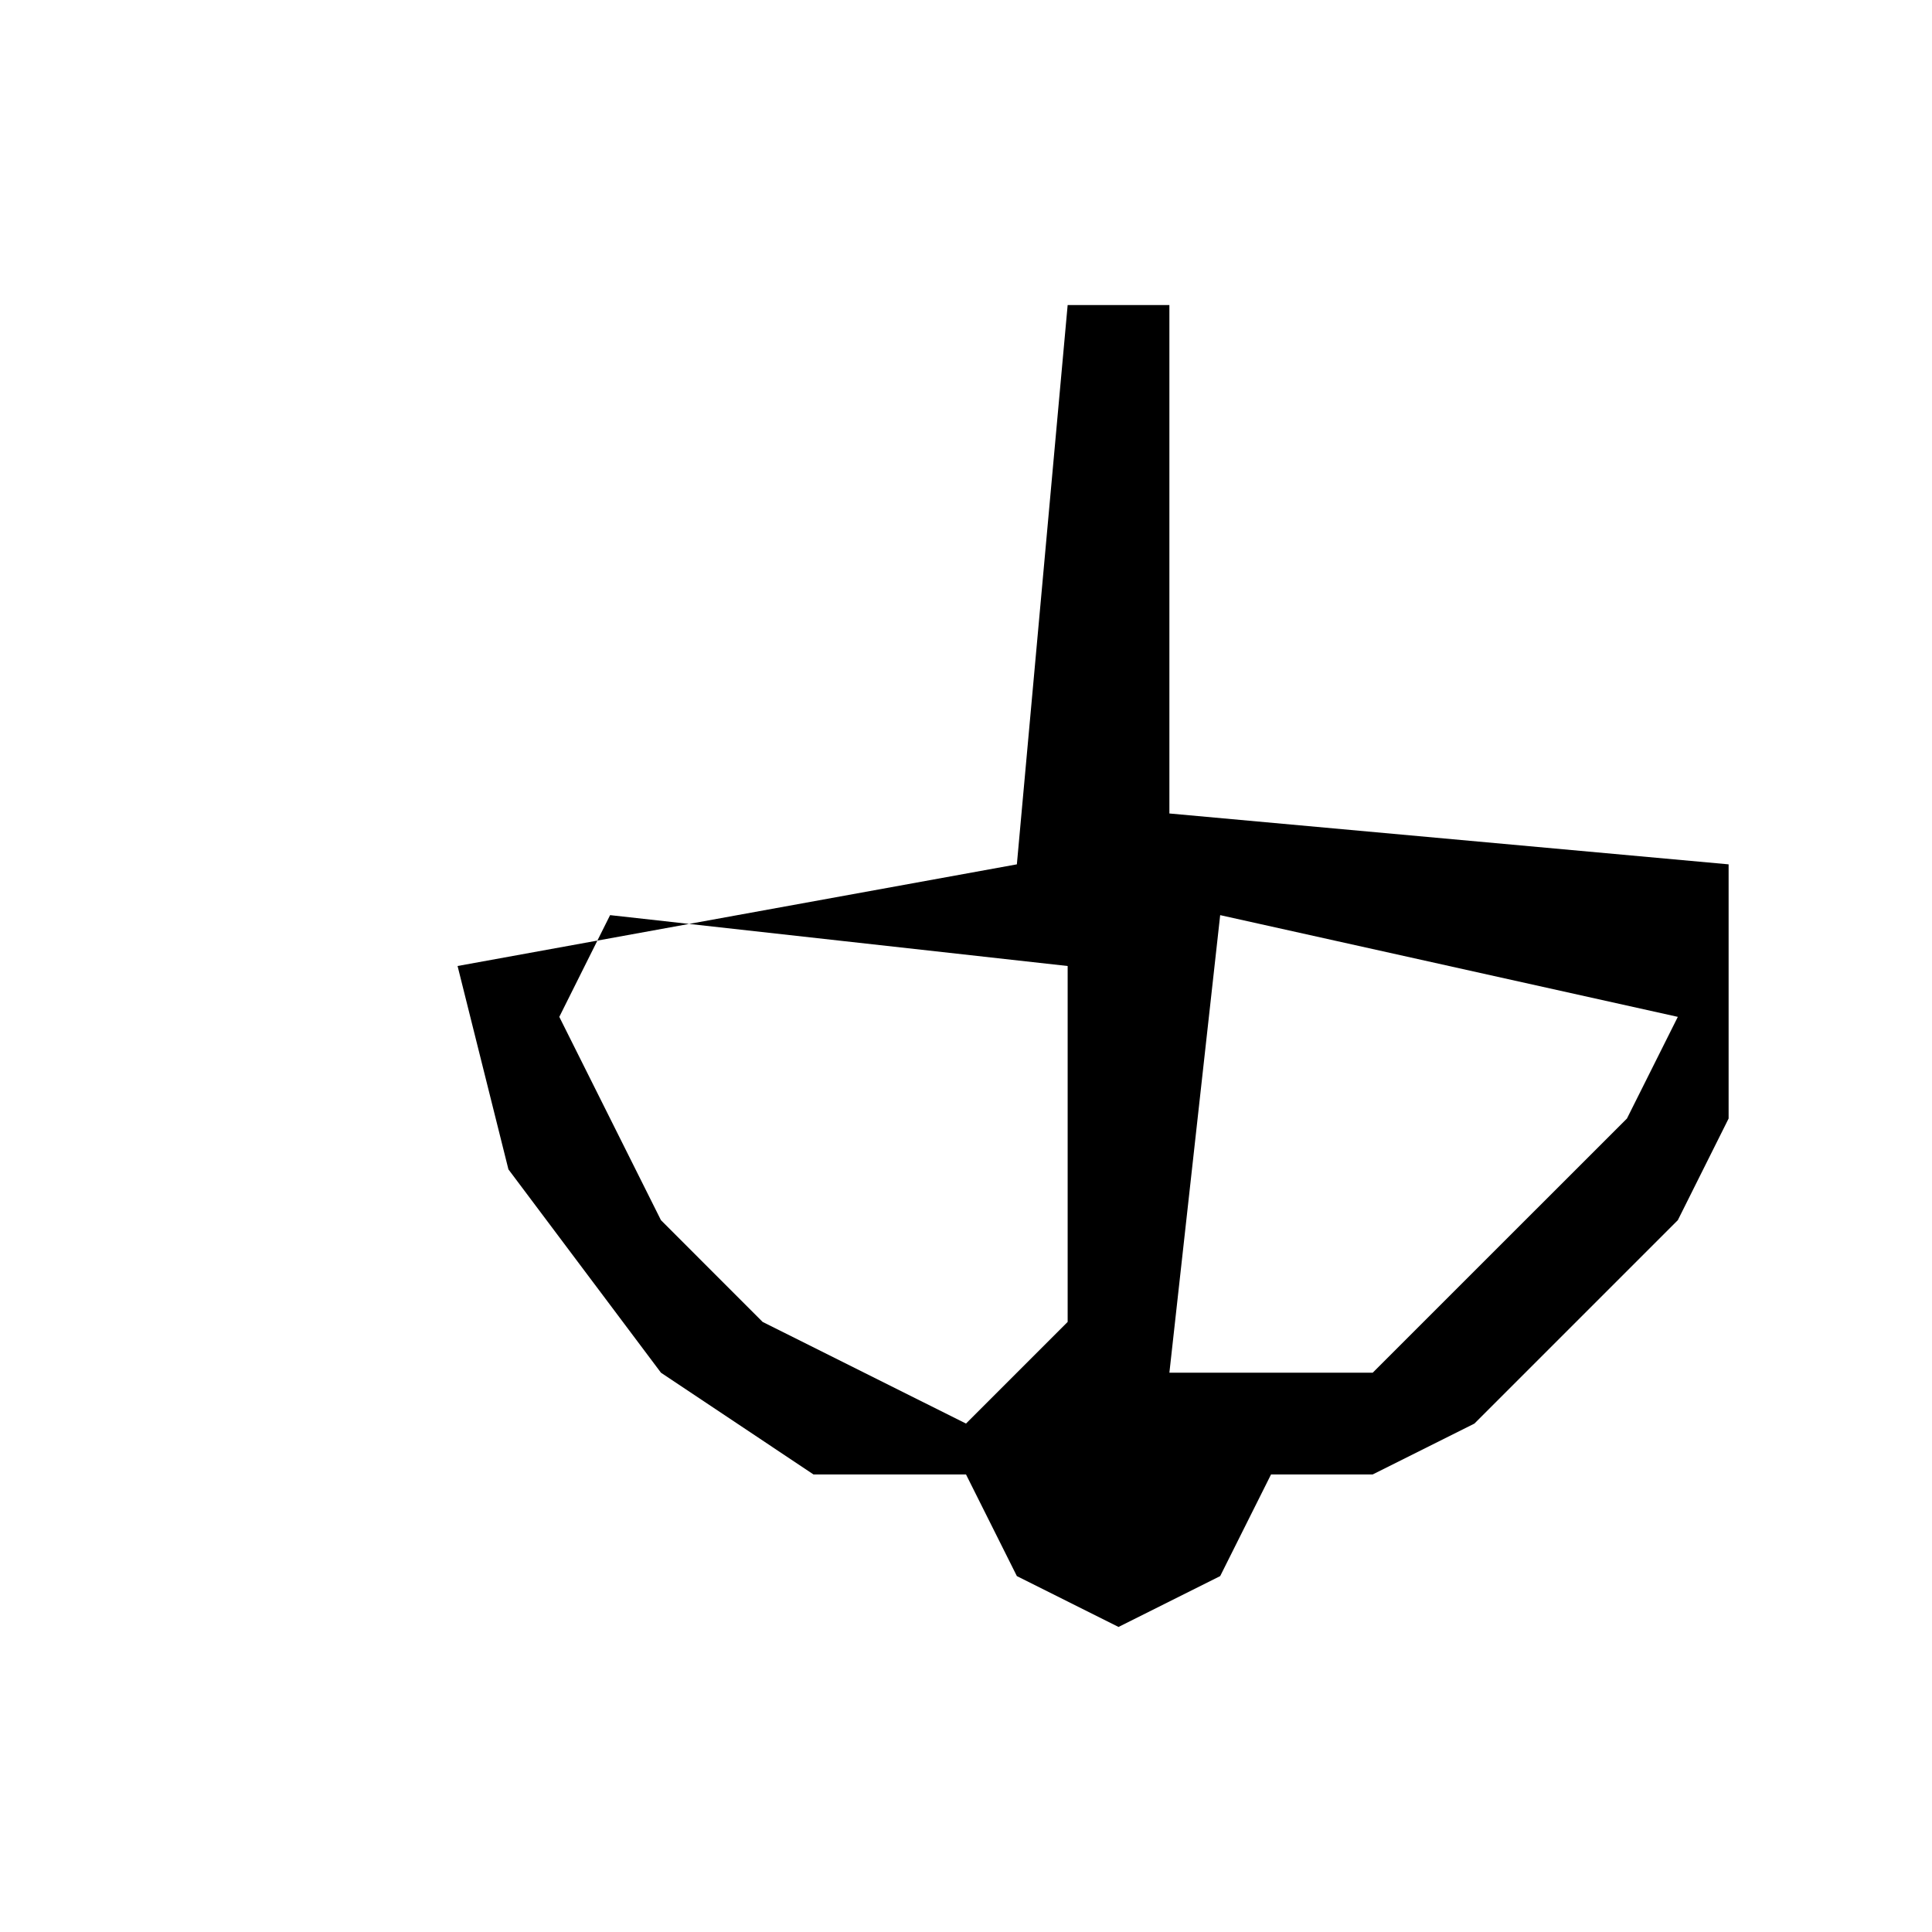
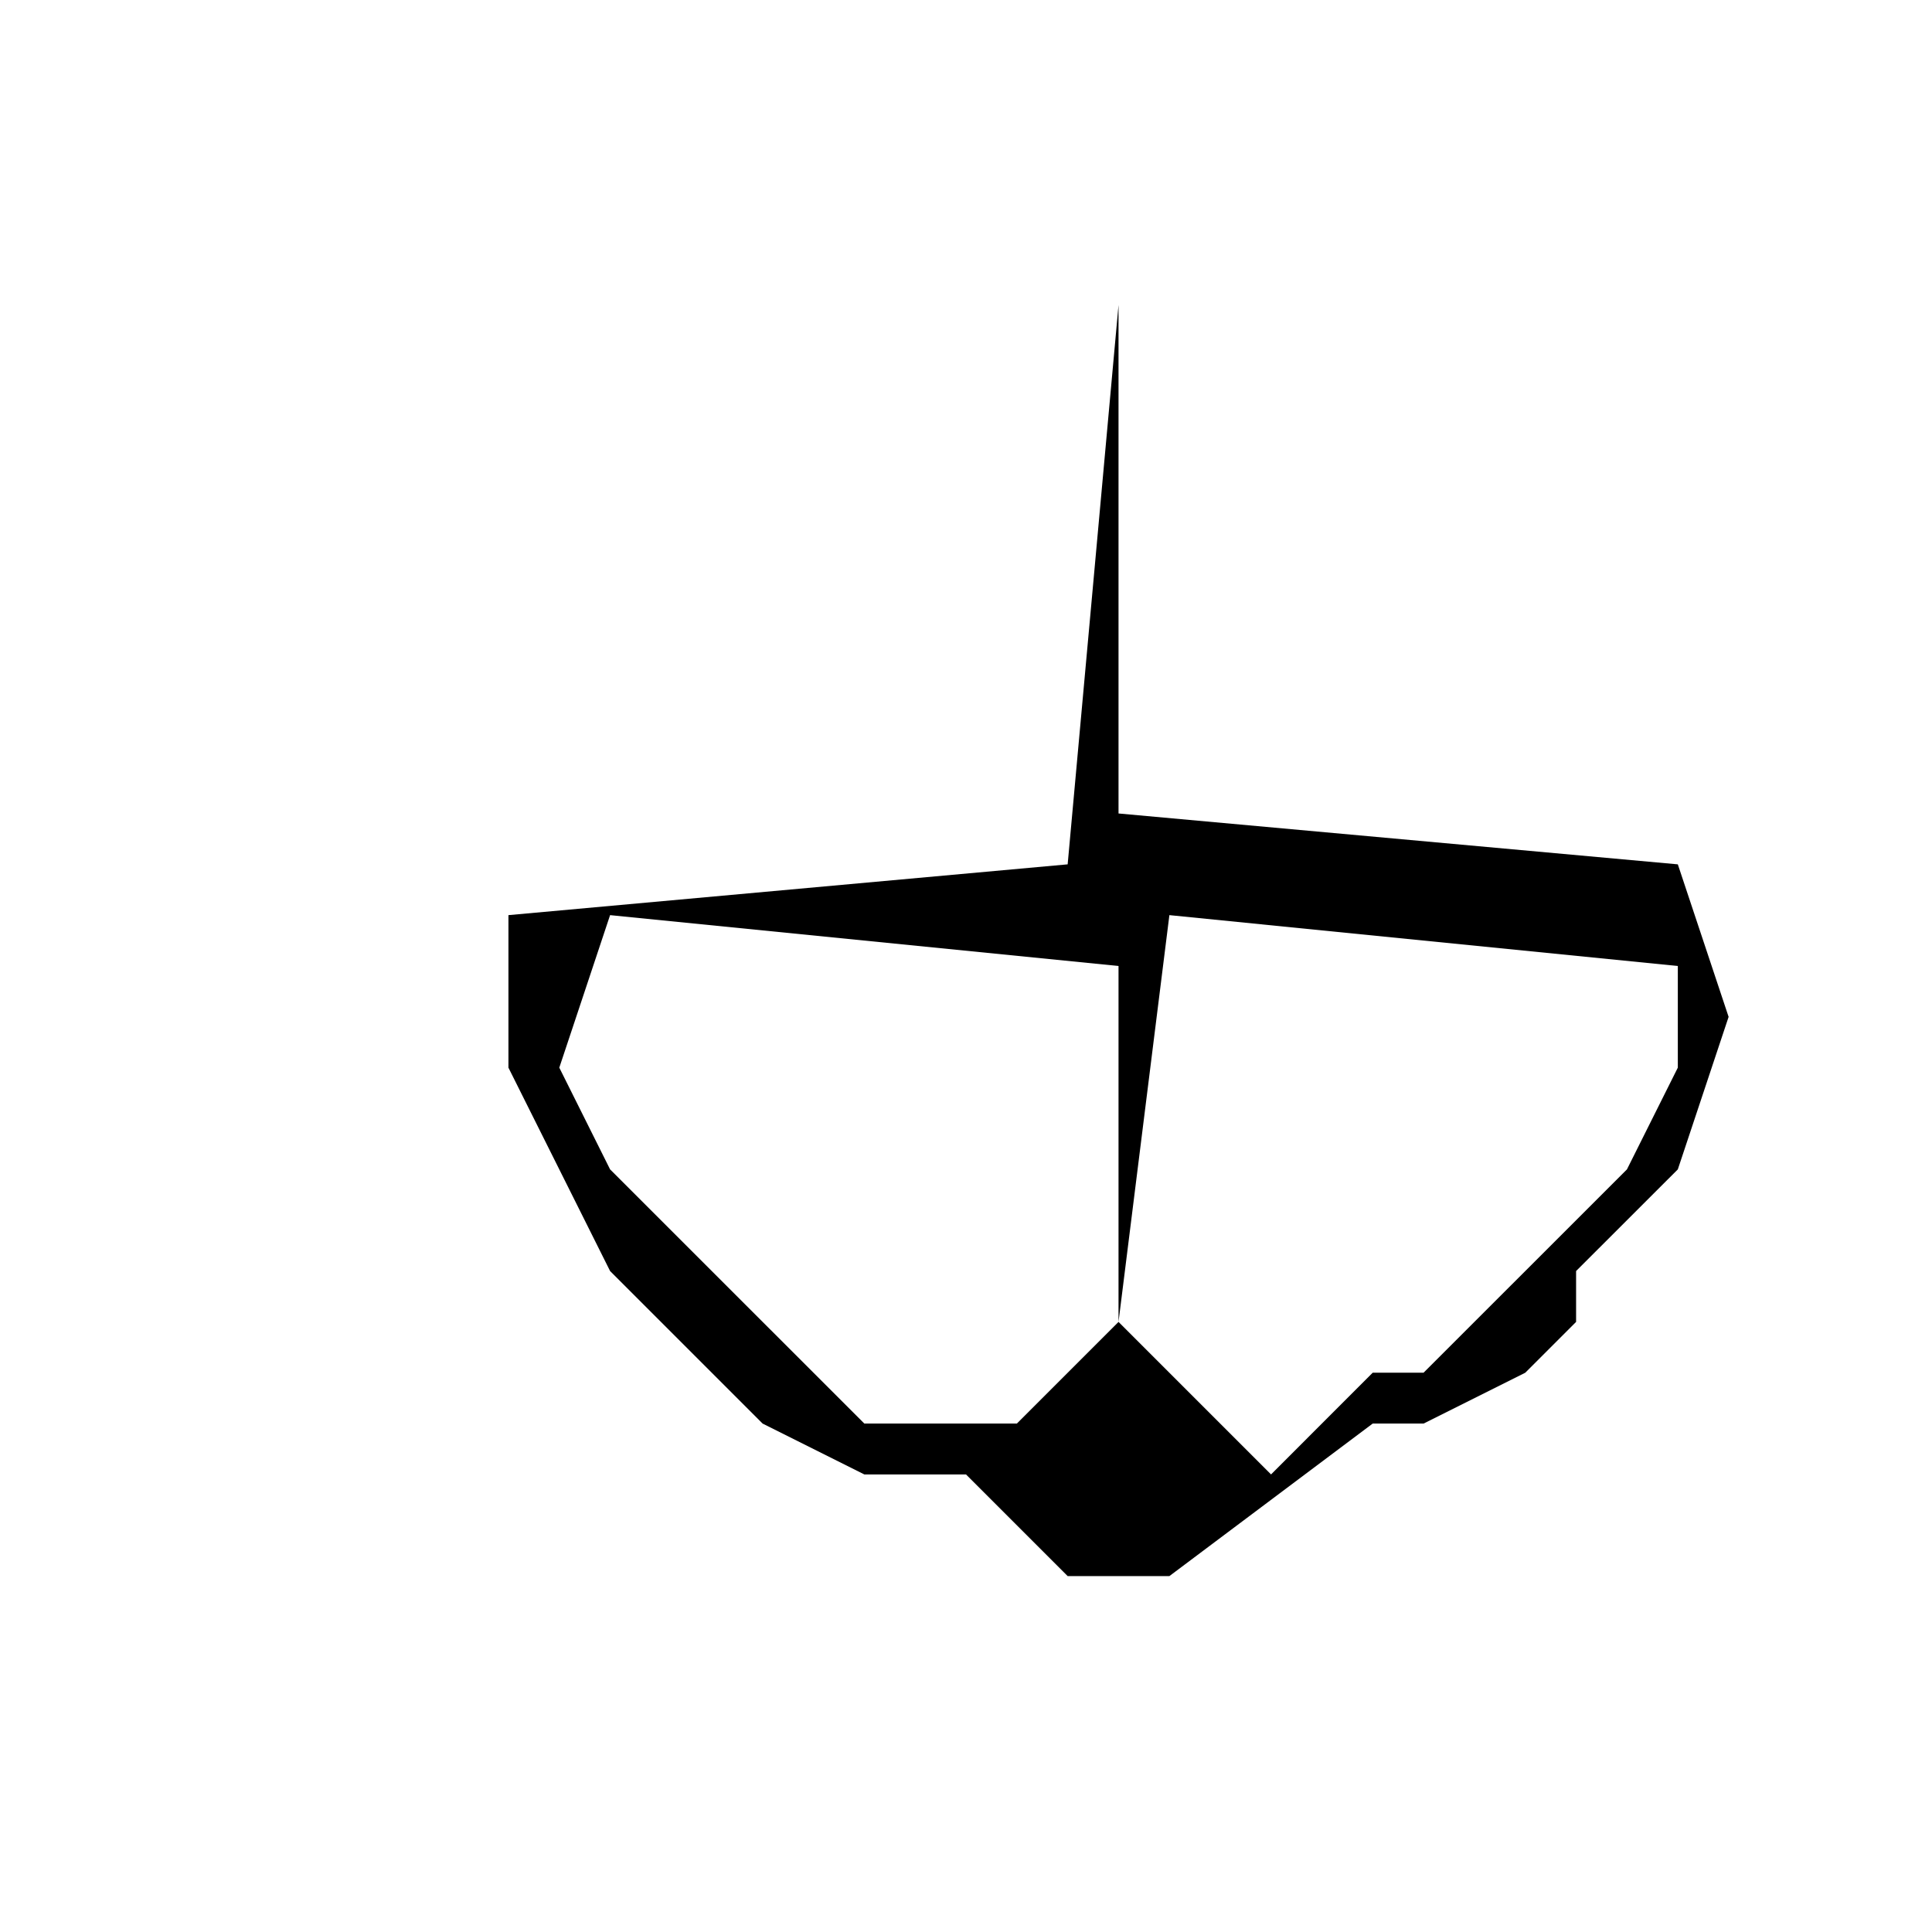
<svg xmlns="http://www.w3.org/2000/svg" viewBox="0 0 256 256" width="256" height="256">
-   <path d="M 154.95,40.42 L 141.47,40.42 L 134.74,114.53 L 60.63,128.0 L 67.37,154.95 L 87.58,181.89 L 107.79,195.37 L 128.0,195.37 L 134.74,208.84 L 148.21,215.58 L 161.68,208.84 L 168.42,195.37 L 181.89,195.37 L 195.37,188.63 L 222.32,161.68 L 229.05,148.21 L 229.05,114.53 L 154.95,107.79 Z M 161.68,121.26 L 222.32,134.74 L 215.58,148.21 L 181.89,181.89 L 154.95,181.89 Z M 80.84,121.26 L 141.47,128.0 L 141.47,175.16 L 128.0,188.63 L 101.05,175.16 L 87.58,161.68 L 74.11,134.74 Z" fill="currentColor" fill-rule="evenodd" />
+   <path d="M 148.21,40.42 L 141.47,114.53 L 67.37,121.26 L 67.37,141.47 L 80.84,168.42 L 101.05,188.63 L 114.53,195.37 L 128.0,195.37 L 141.47,208.84 L 154.95,208.84 L 181.89,188.63 L 188.63,188.63 L 202.11,181.89 L 208.84,175.16 L 208.84,168.42 L 222.32,154.95 L 229.05,134.74 L 222.32,114.53 L 148.21,107.79 Z M 222.32,128.0 L 222.32,141.47 L 215.58,154.95 L 188.63,181.89 L 181.89,181.89 L 168.42,195.37 L 148.21,175.16 L 154.95,121.26 Z M 80.84,121.26 L 148.21,128.0 L 148.21,175.16 L 134.74,188.63 L 114.53,188.63 L 80.84,154.95 L 74.11,141.47 Z" fill="currentColor" fill-rule="evenodd" />
</svg>
